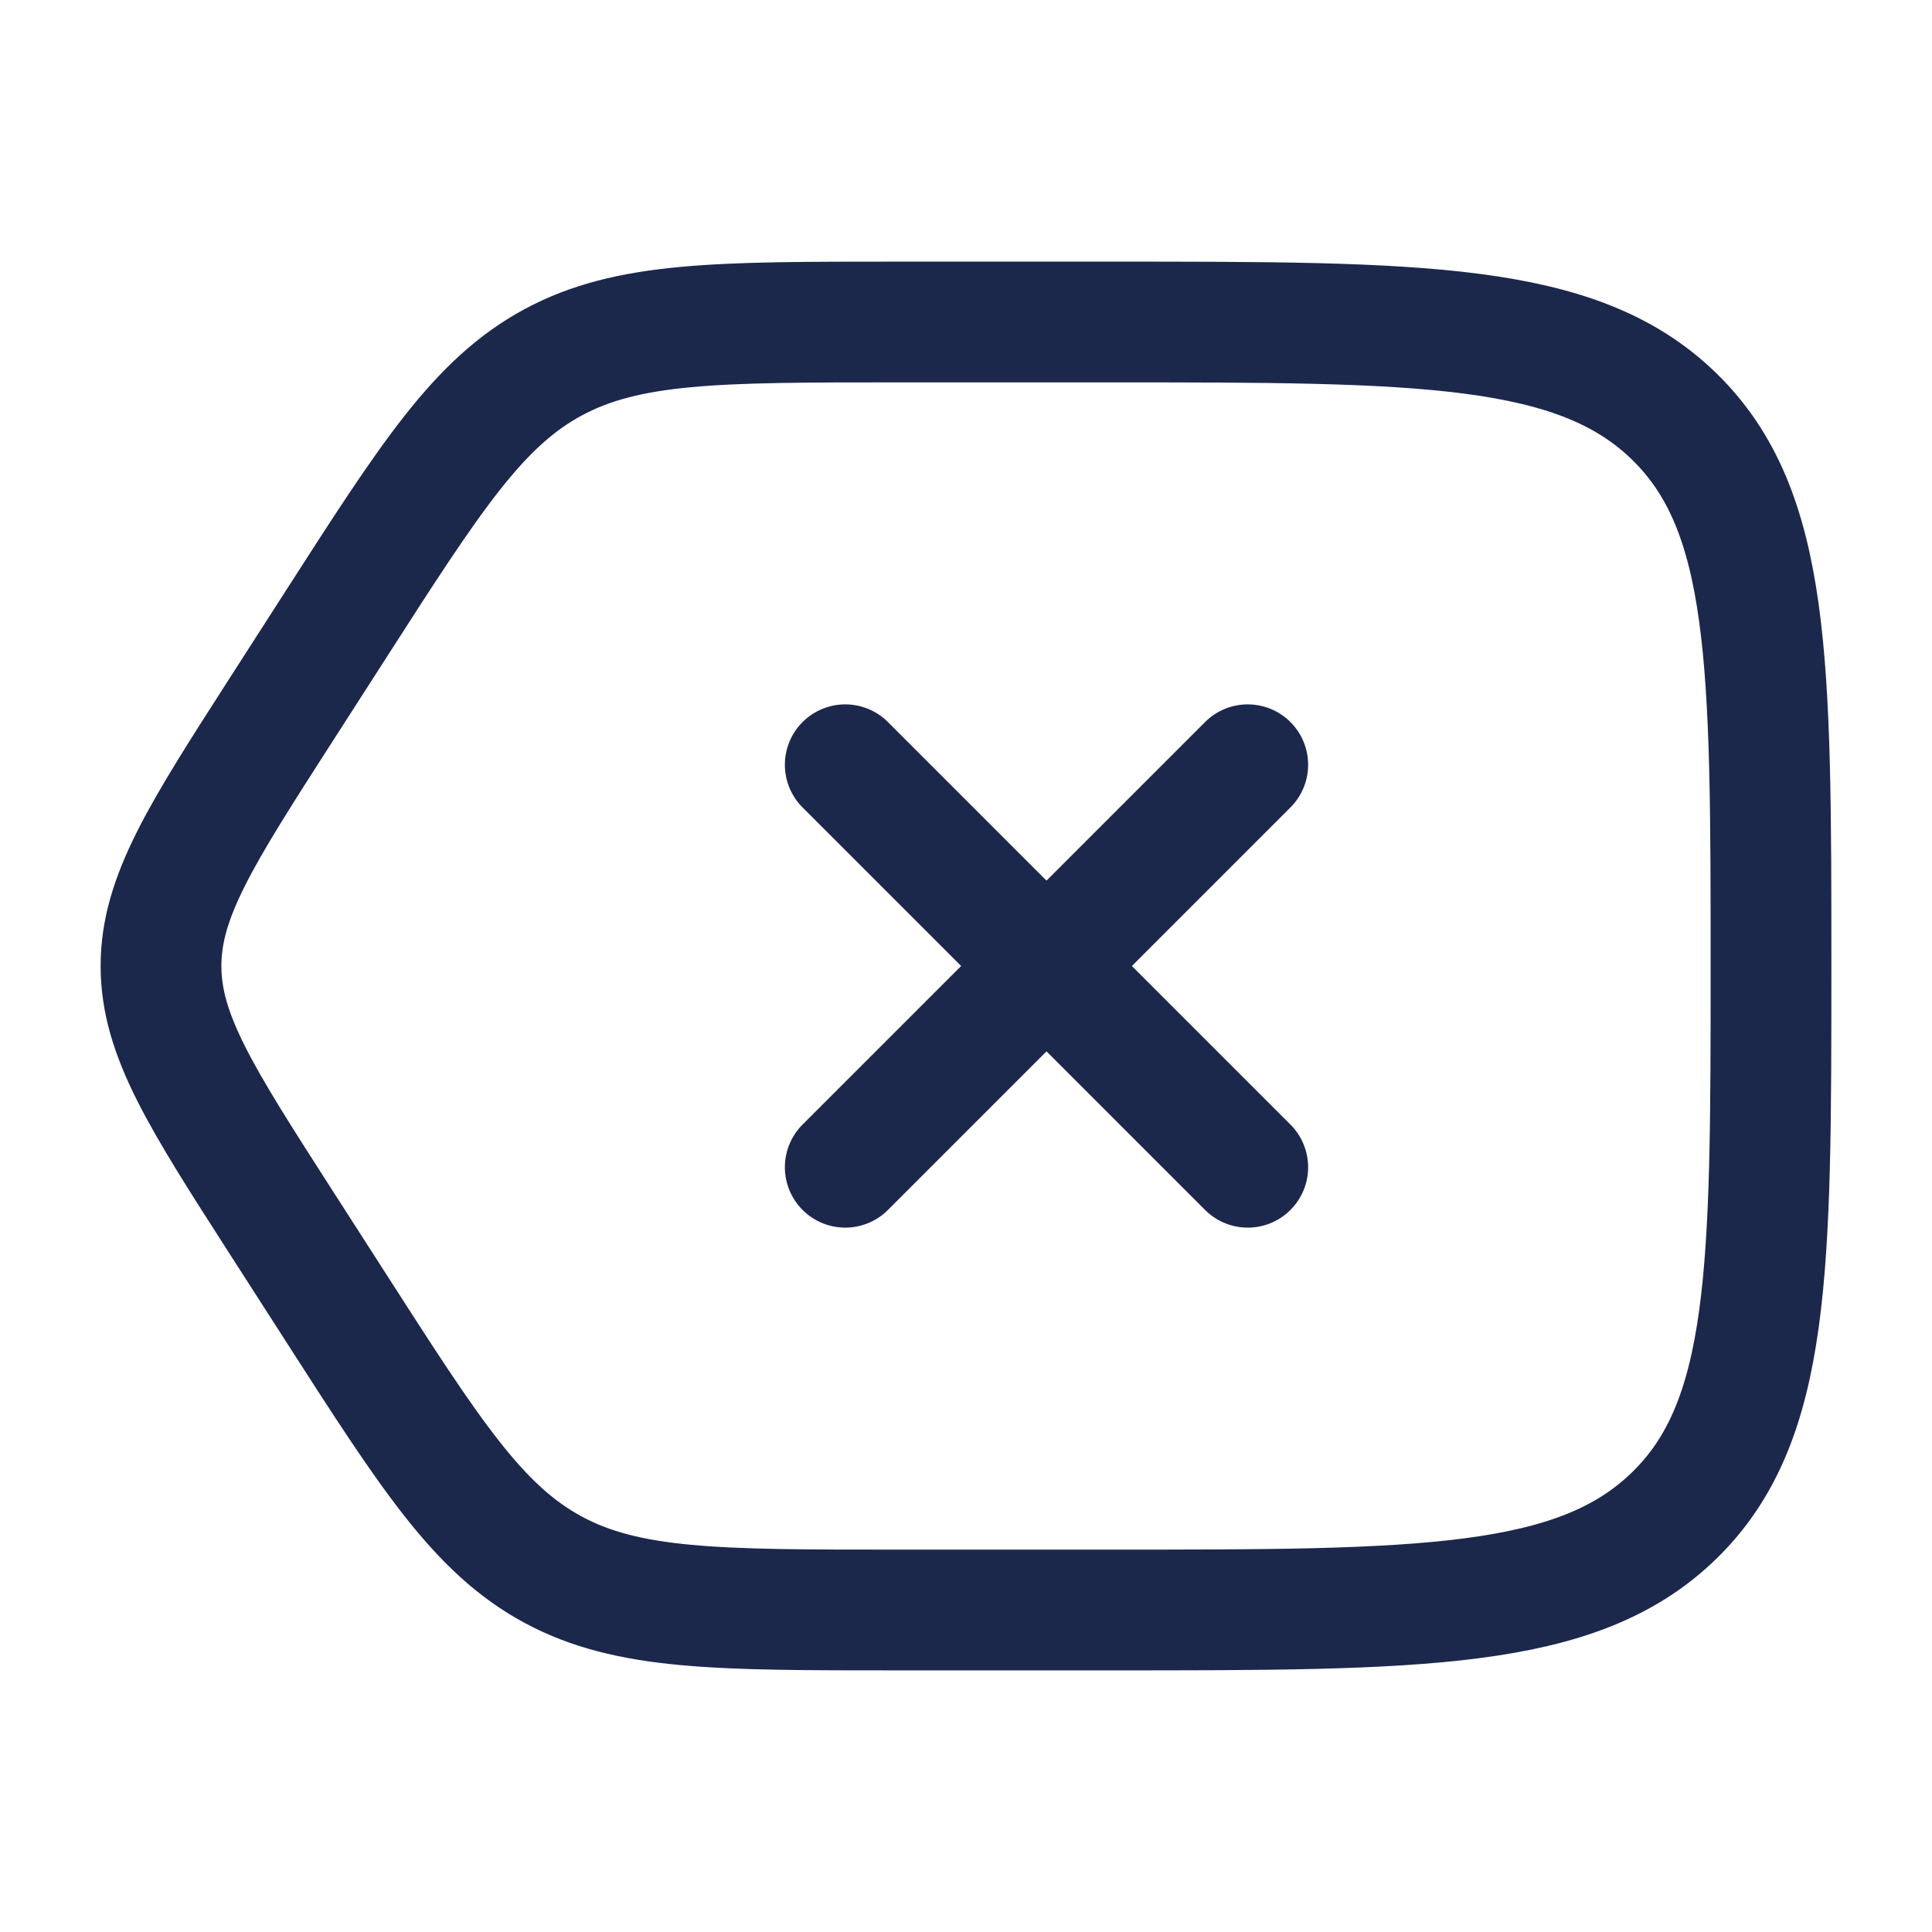
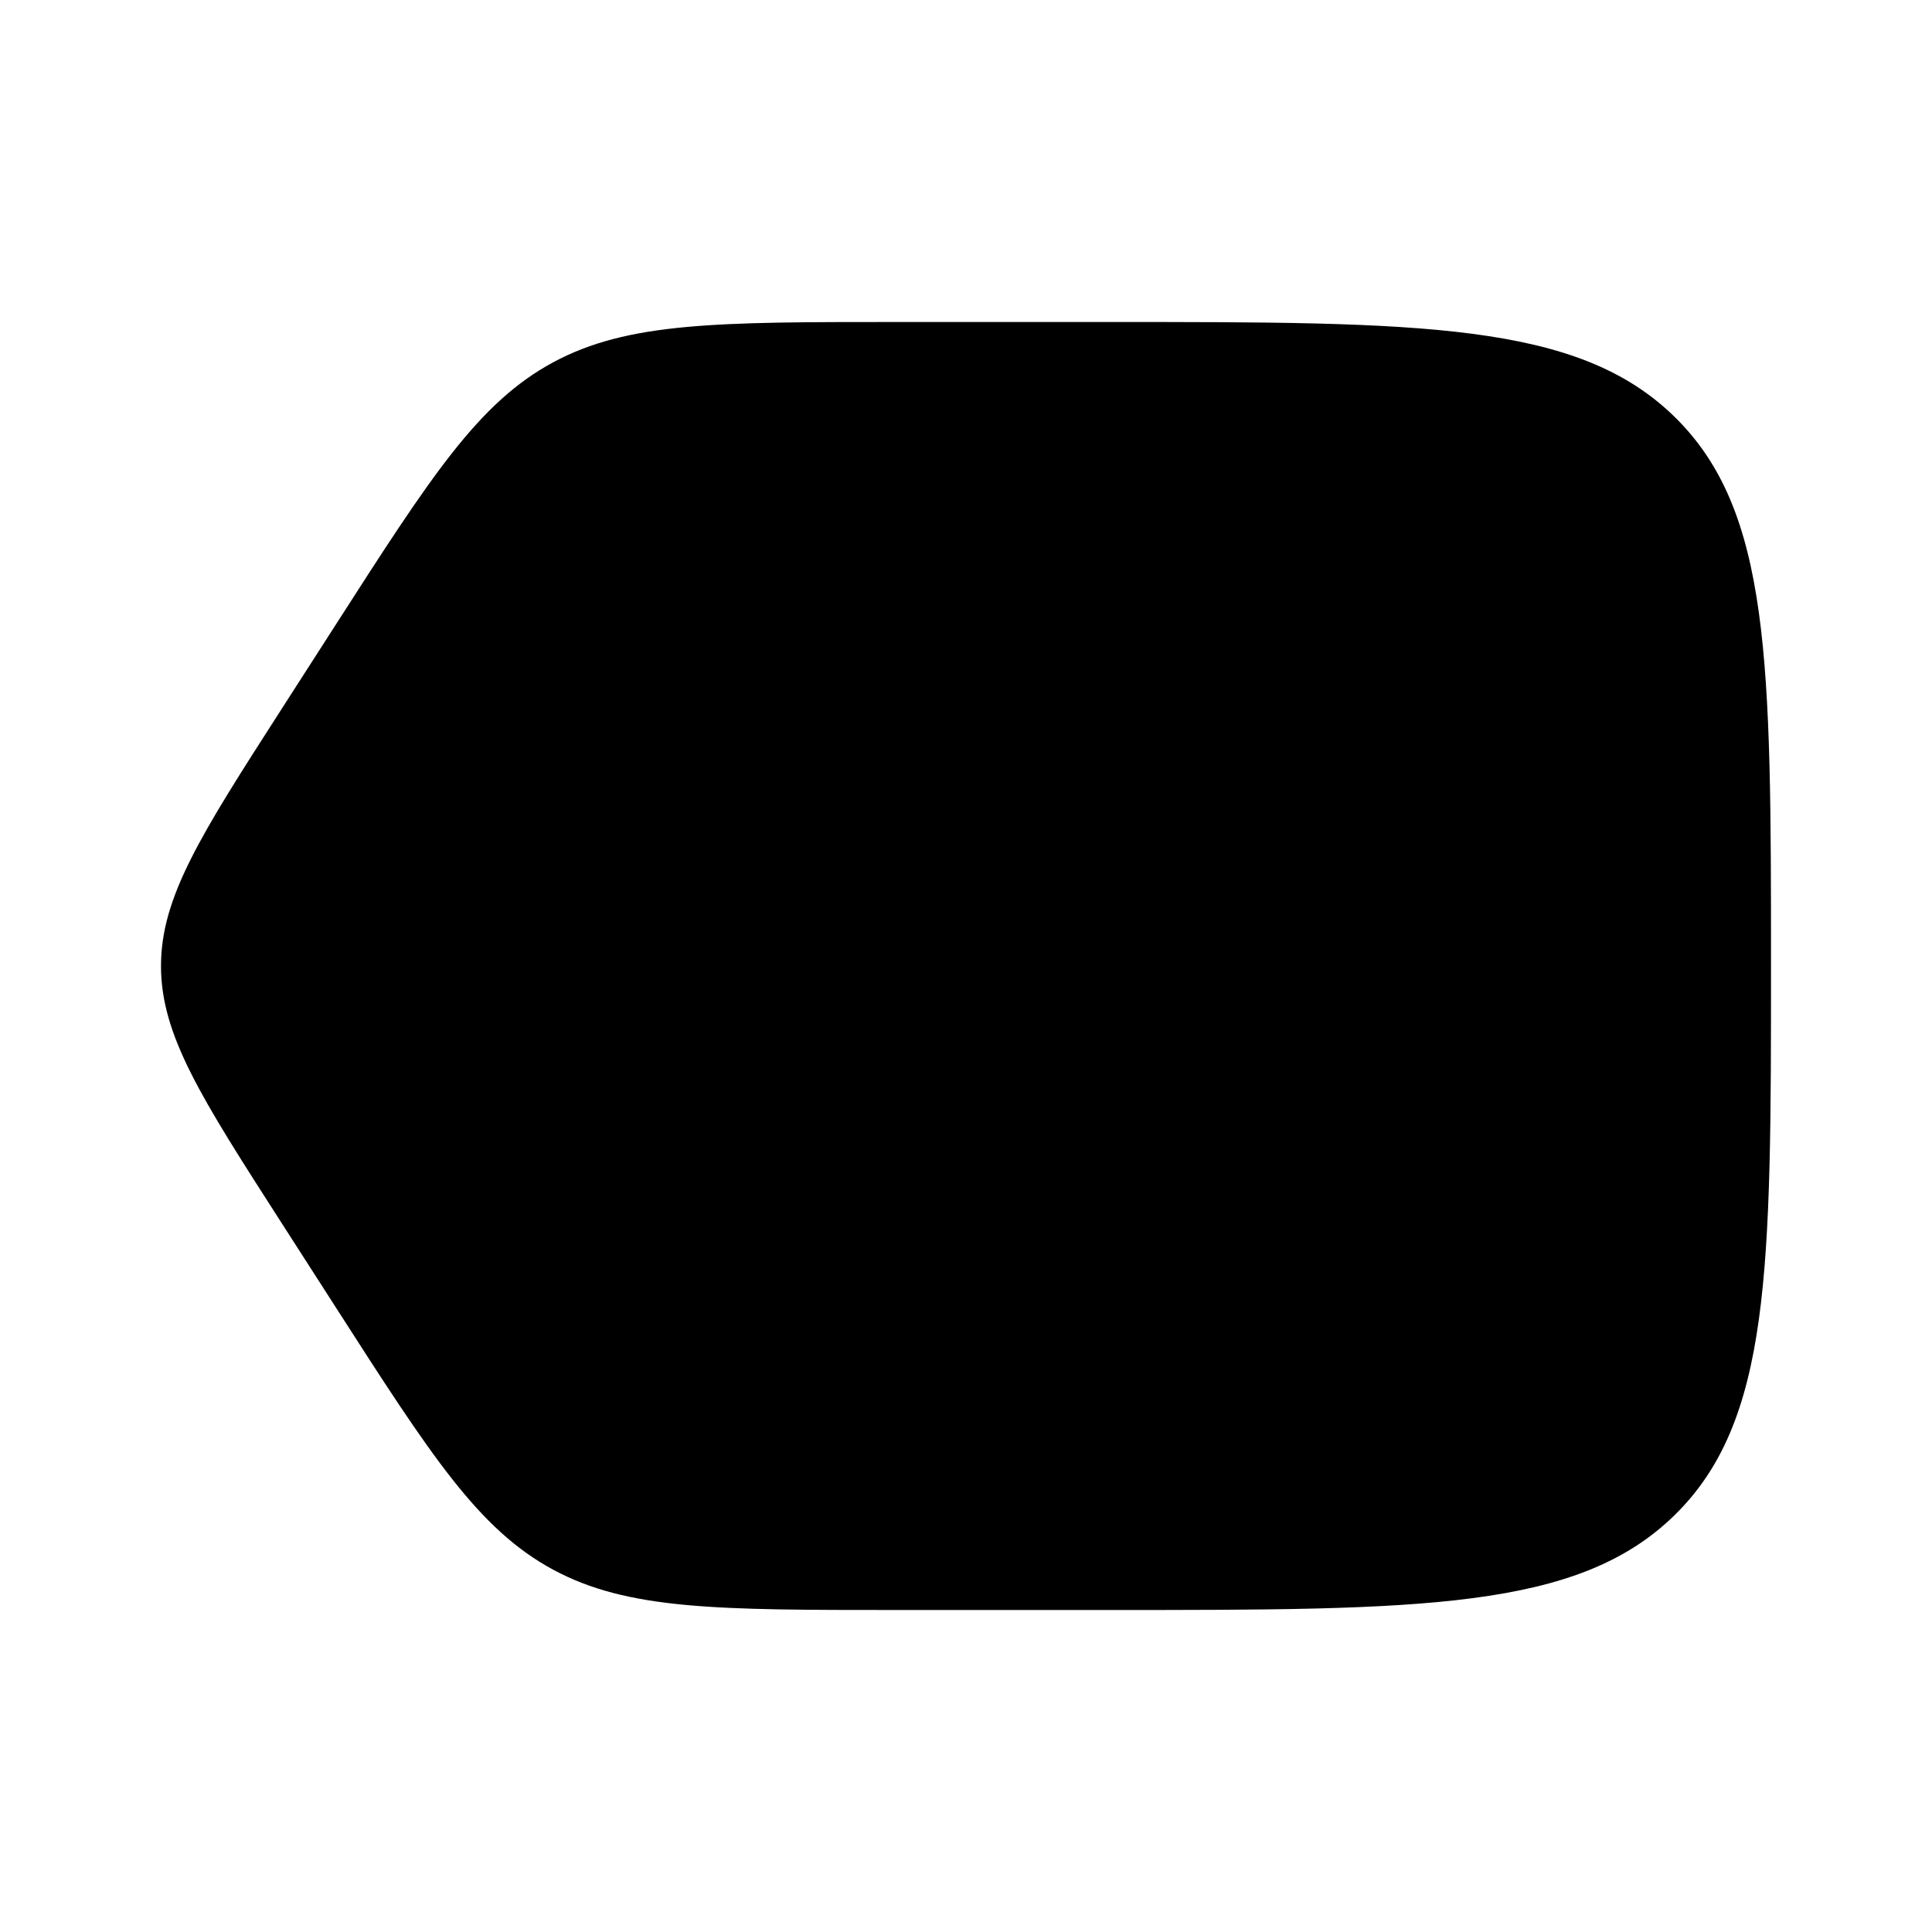
- <svg xmlns="http://www.w3.org/2000/svg" width="800px" height="800px" viewBox="0 0 24 24" fill="none">
-   <path d="M11.142 20C8.915 20 7.801 20 6.871 19.499C5.941 18.997 5.351 18.078 4.171 16.24L3.49 15.18C2.497 13.634 2 12.86 2 12C2 11.14 2.497 10.366 3.49 8.82L4.171 7.76C5.351 5.922 5.941 5.003 6.871 4.501C7.801 4 8.915 4 11.142 4L13.779 4C17.654 4 19.592 4 20.796 5.172C22 6.343 22 8.229 22 12C22 15.771 22 17.657 20.796 18.828C19.592 20 17.654 20 13.779 20H11.142Z" stroke="#1C274C" stroke-width="1.5" />
-   <path d="M15.5 9.5L10.5 14.5M10.5 9.5L15.5 14.5" stroke="#1C274C" stroke-width="1.5" stroke-linecap="round" />
+ <svg xmlns="http://www.w3.org/2000/svg" width="800px" height="800px" viewBox="0 0 24 24" fill="fill:none">
+   <path d="M11.142 20C8.915 20 7.801 20 6.871 19.499C5.941 18.997 5.351 18.078 4.171 16.24L3.49 15.18C2.497 13.634 2 12.86 2 12C2 11.14 2.497 10.366 3.49 8.82L4.171 7.76C5.351 5.922 5.941 5.003 6.871 4.501C7.801 4 8.915 4 11.142 4L13.779 4C17.654 4 19.592 4 20.796 5.172C22 6.343 22 8.229 22 12C22 15.771 22 17.657 20.796 18.828C19.592 20 17.654 20 13.779 20H11.142Z" stroke="stroke:#1C274C" stroke-width="1.5" />
+   <path d="M15.5 9.5L10.5 14.5M10.5 9.5L15.5 14.5" stroke="stroke:#1C274C" stroke-width="1.5" stroke-linecap="round" />
</svg>
